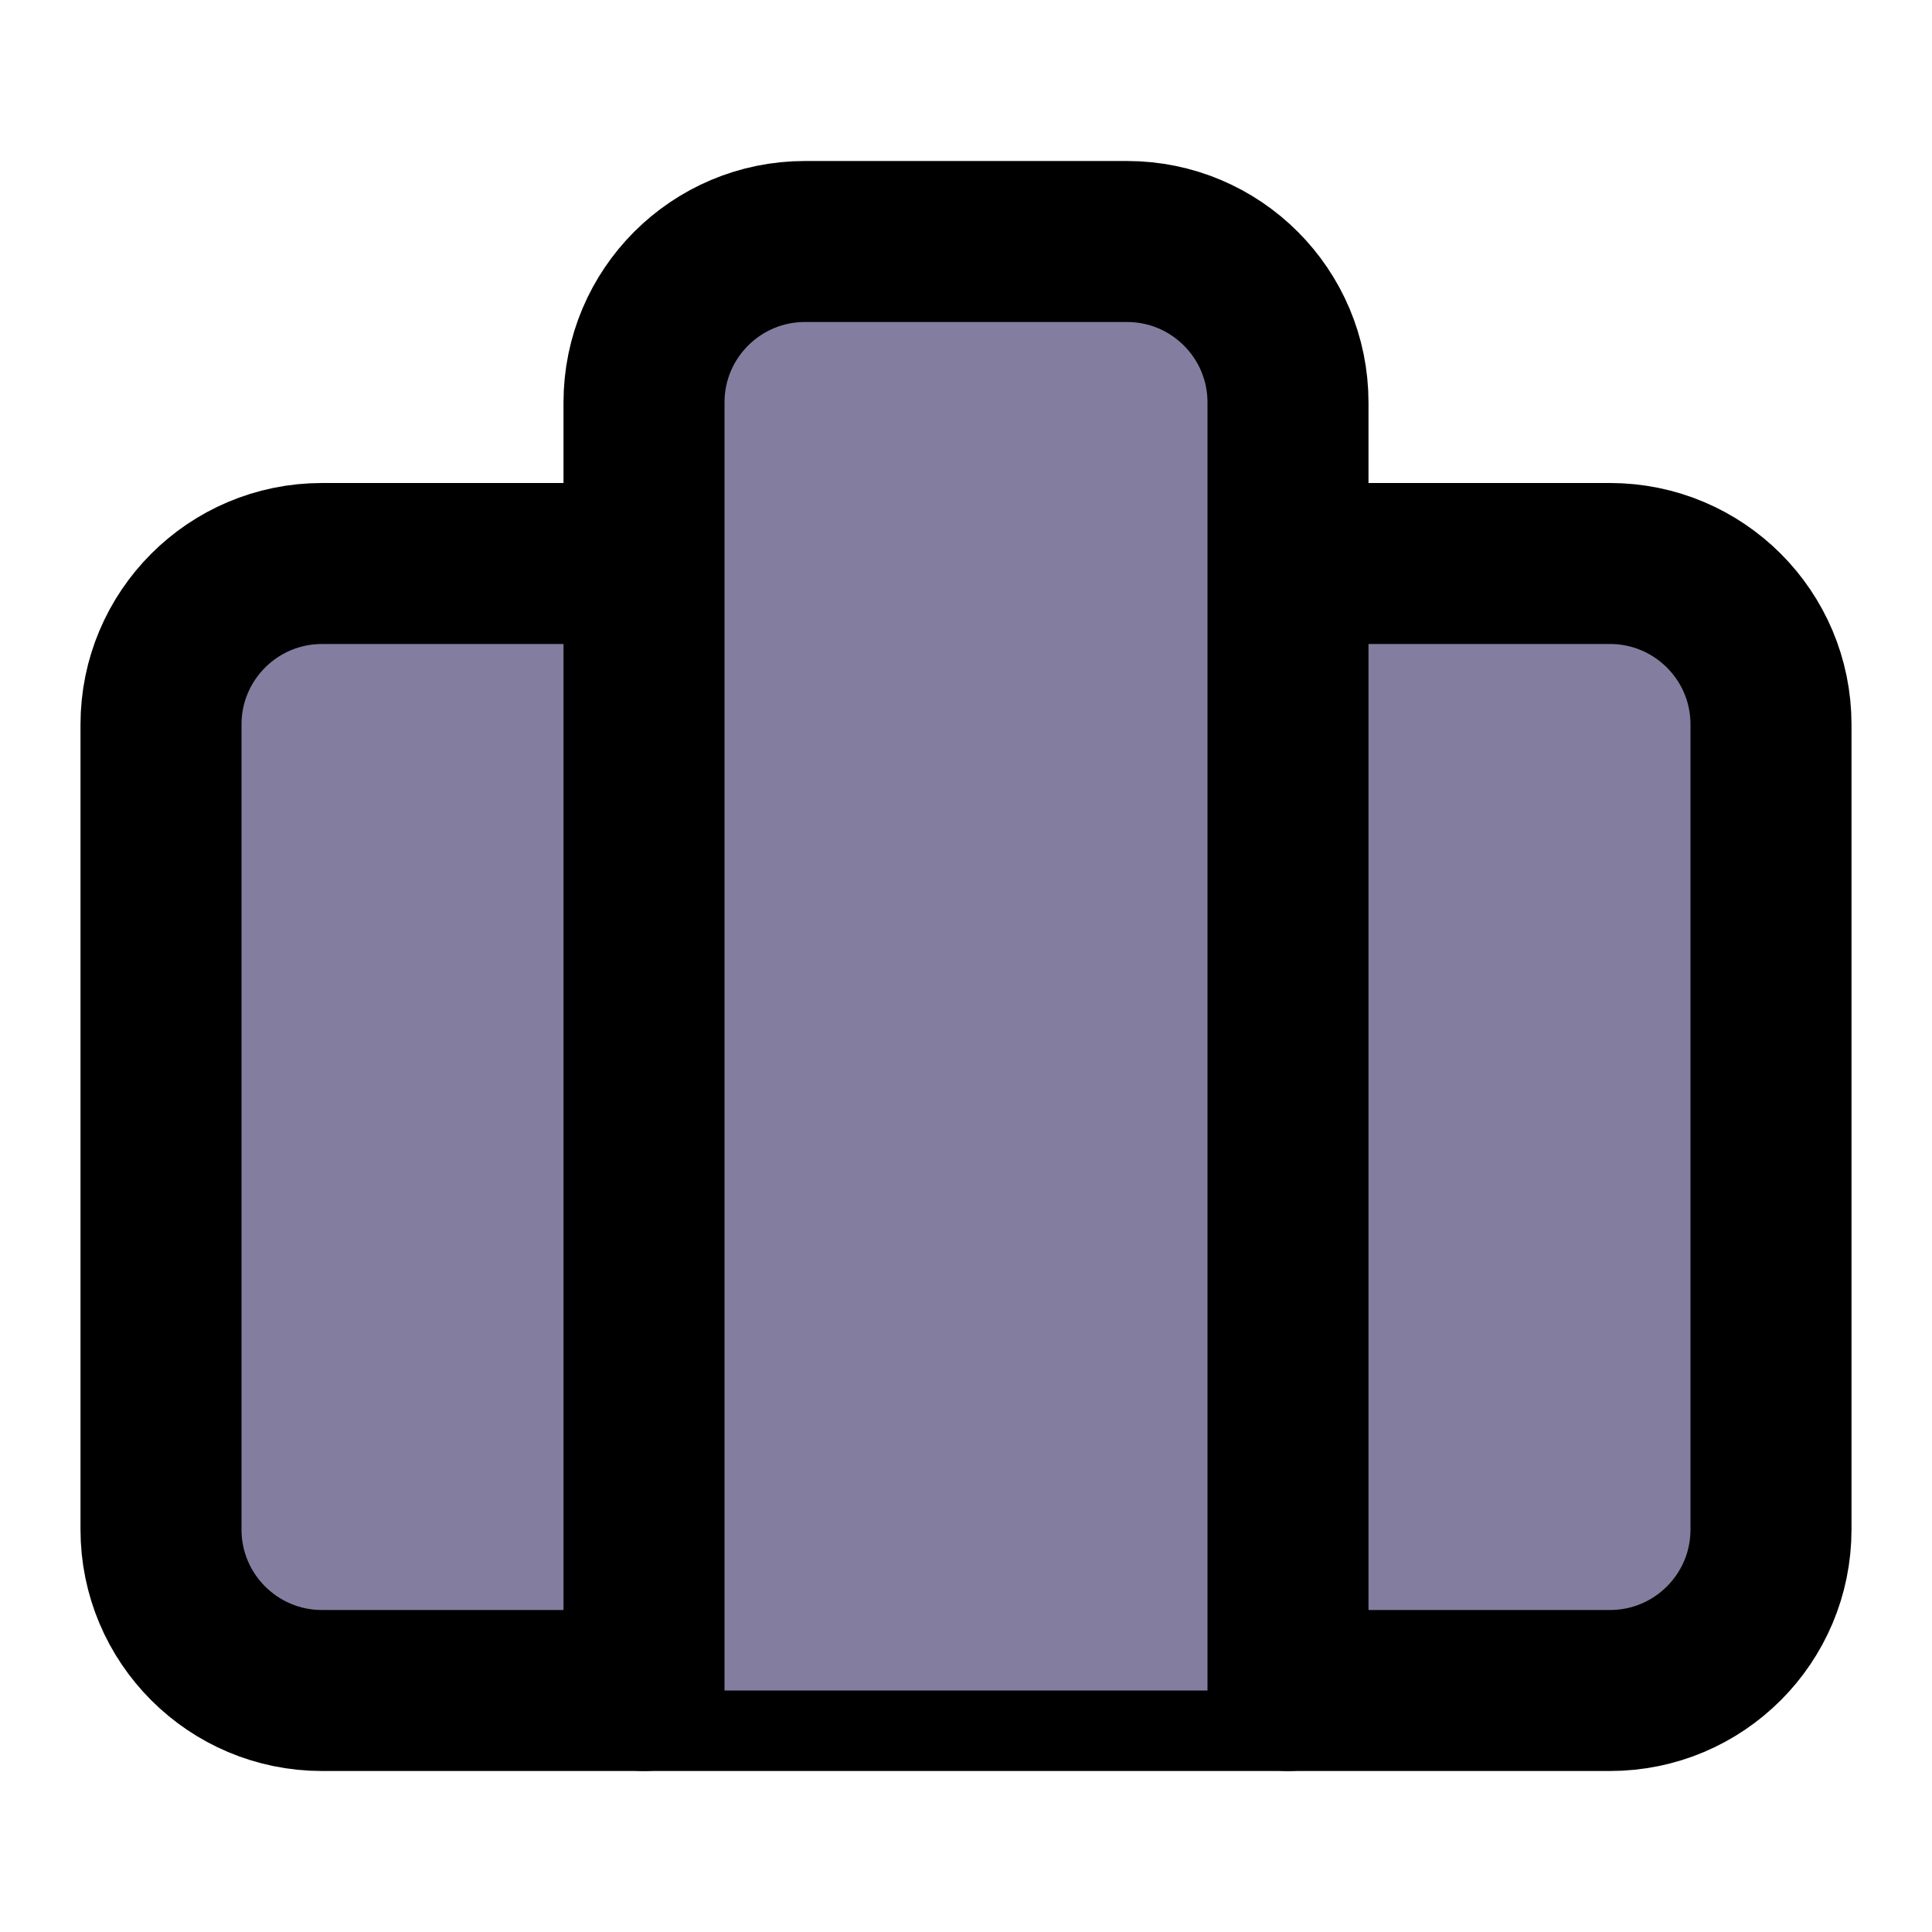
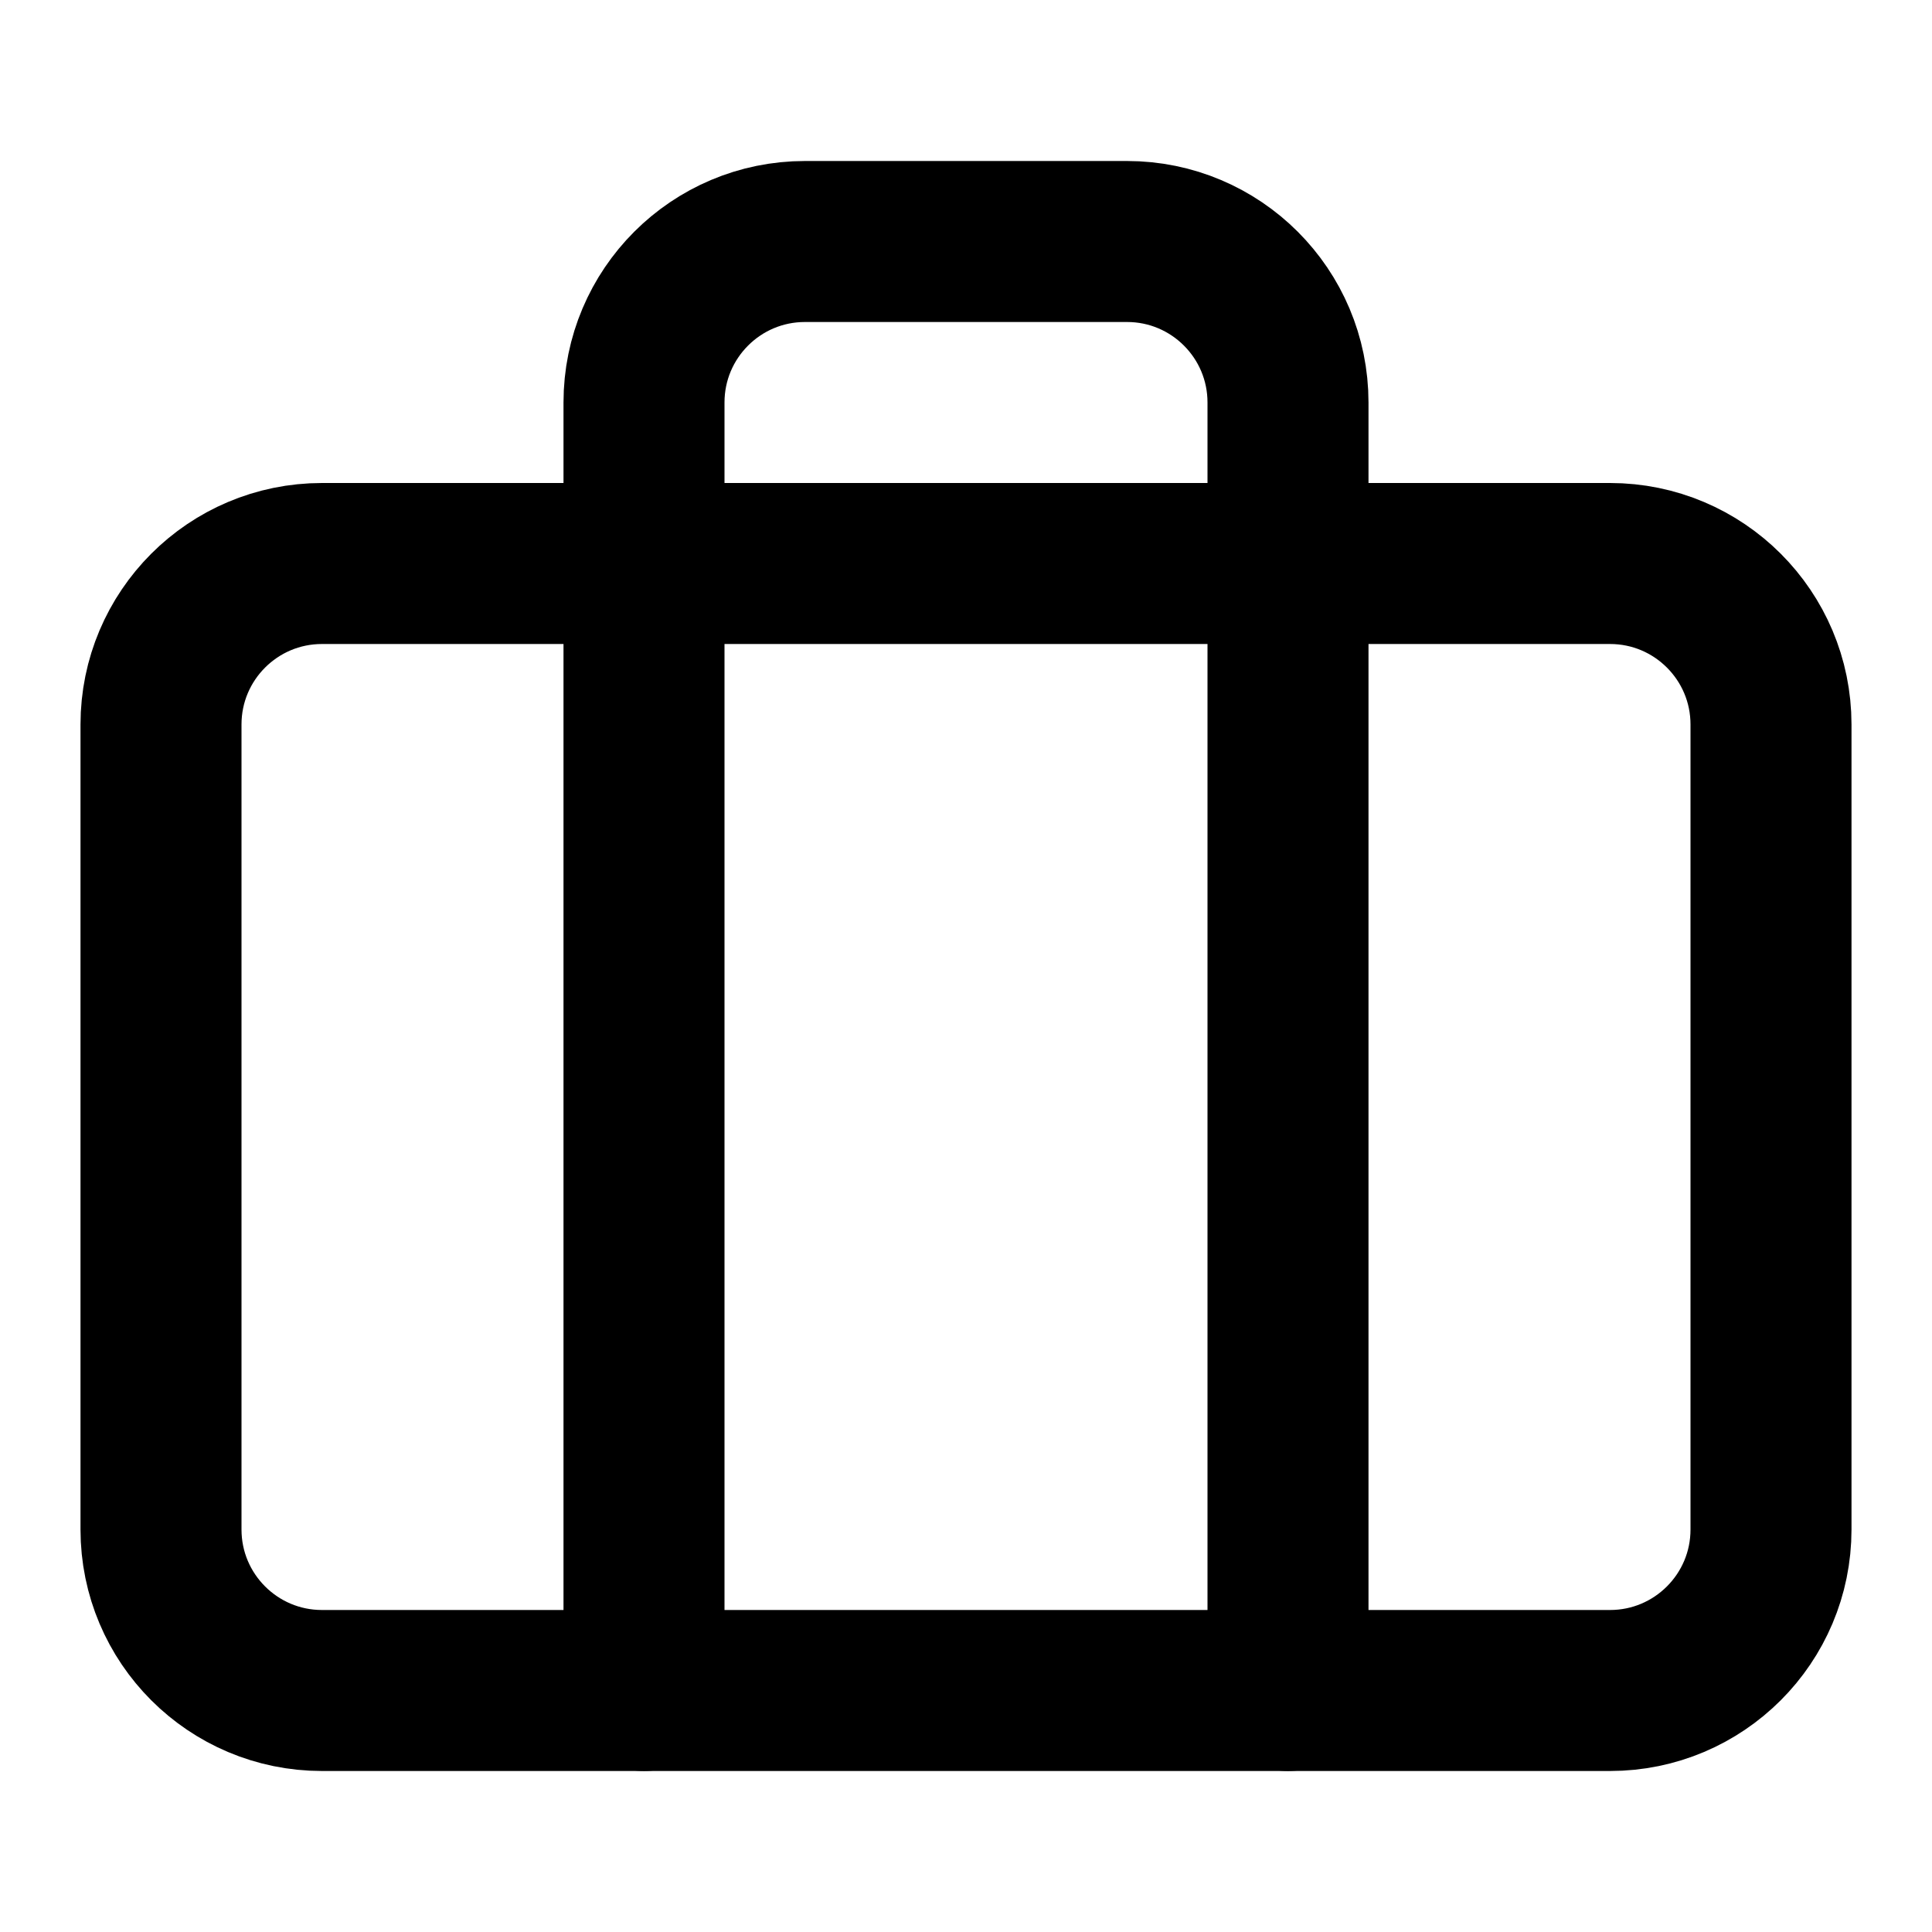
- <svg xmlns="http://www.w3.org/2000/svg" width="24" height="24" viewBox="0 0 24 24" fill="#837E9F" stroke="currentColor" stroke-width="2" stroke-linecap="round" stroke-linejoin="round" class="feather feather-briefcase">
+ <svg xmlns="http://www.w3.org/2000/svg" width="24" height="24" viewBox="0 0 24 24" fill="none" stroke="currentColor" stroke-width="2" stroke-linecap="round" stroke-linejoin="round" class="feather feather-briefcase">
  <rect x="2" y="7" width="20" height="14" rx="2" ry="2" />
  <path d="M16 21V5a2 2 0 0 0-2-2h-4a2 2 0 0 0-2 2v16" />
</svg>
